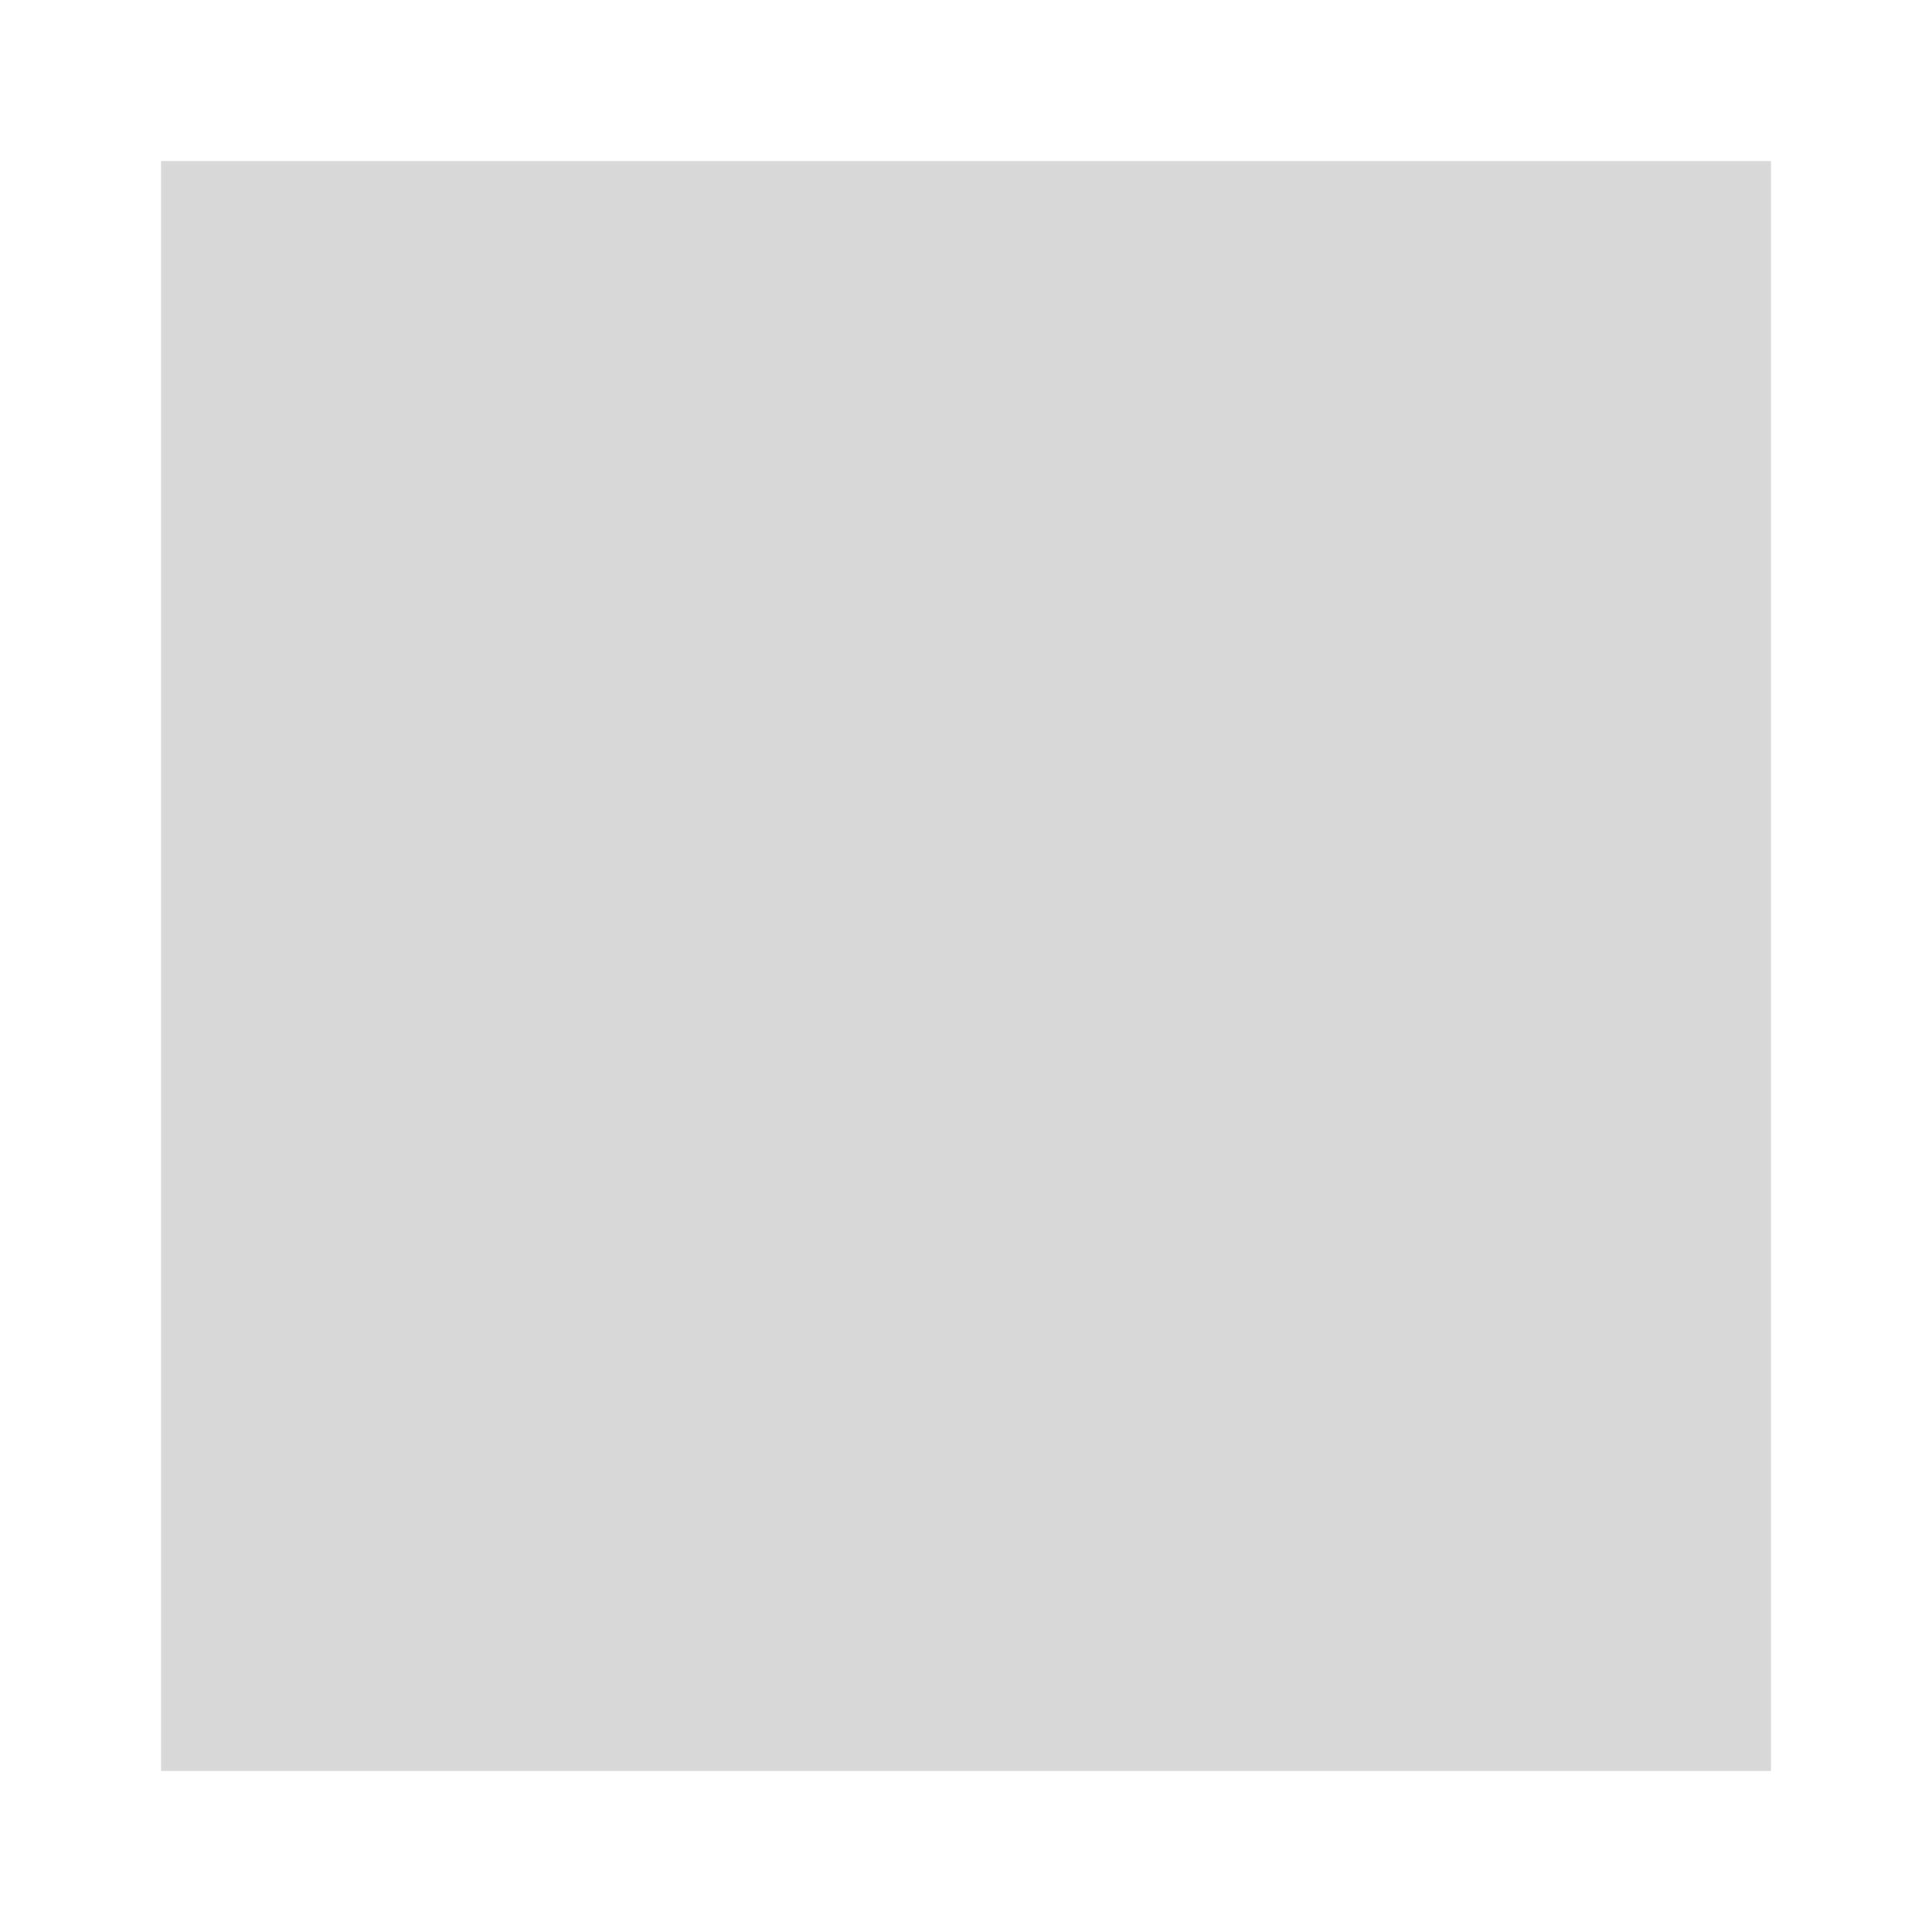
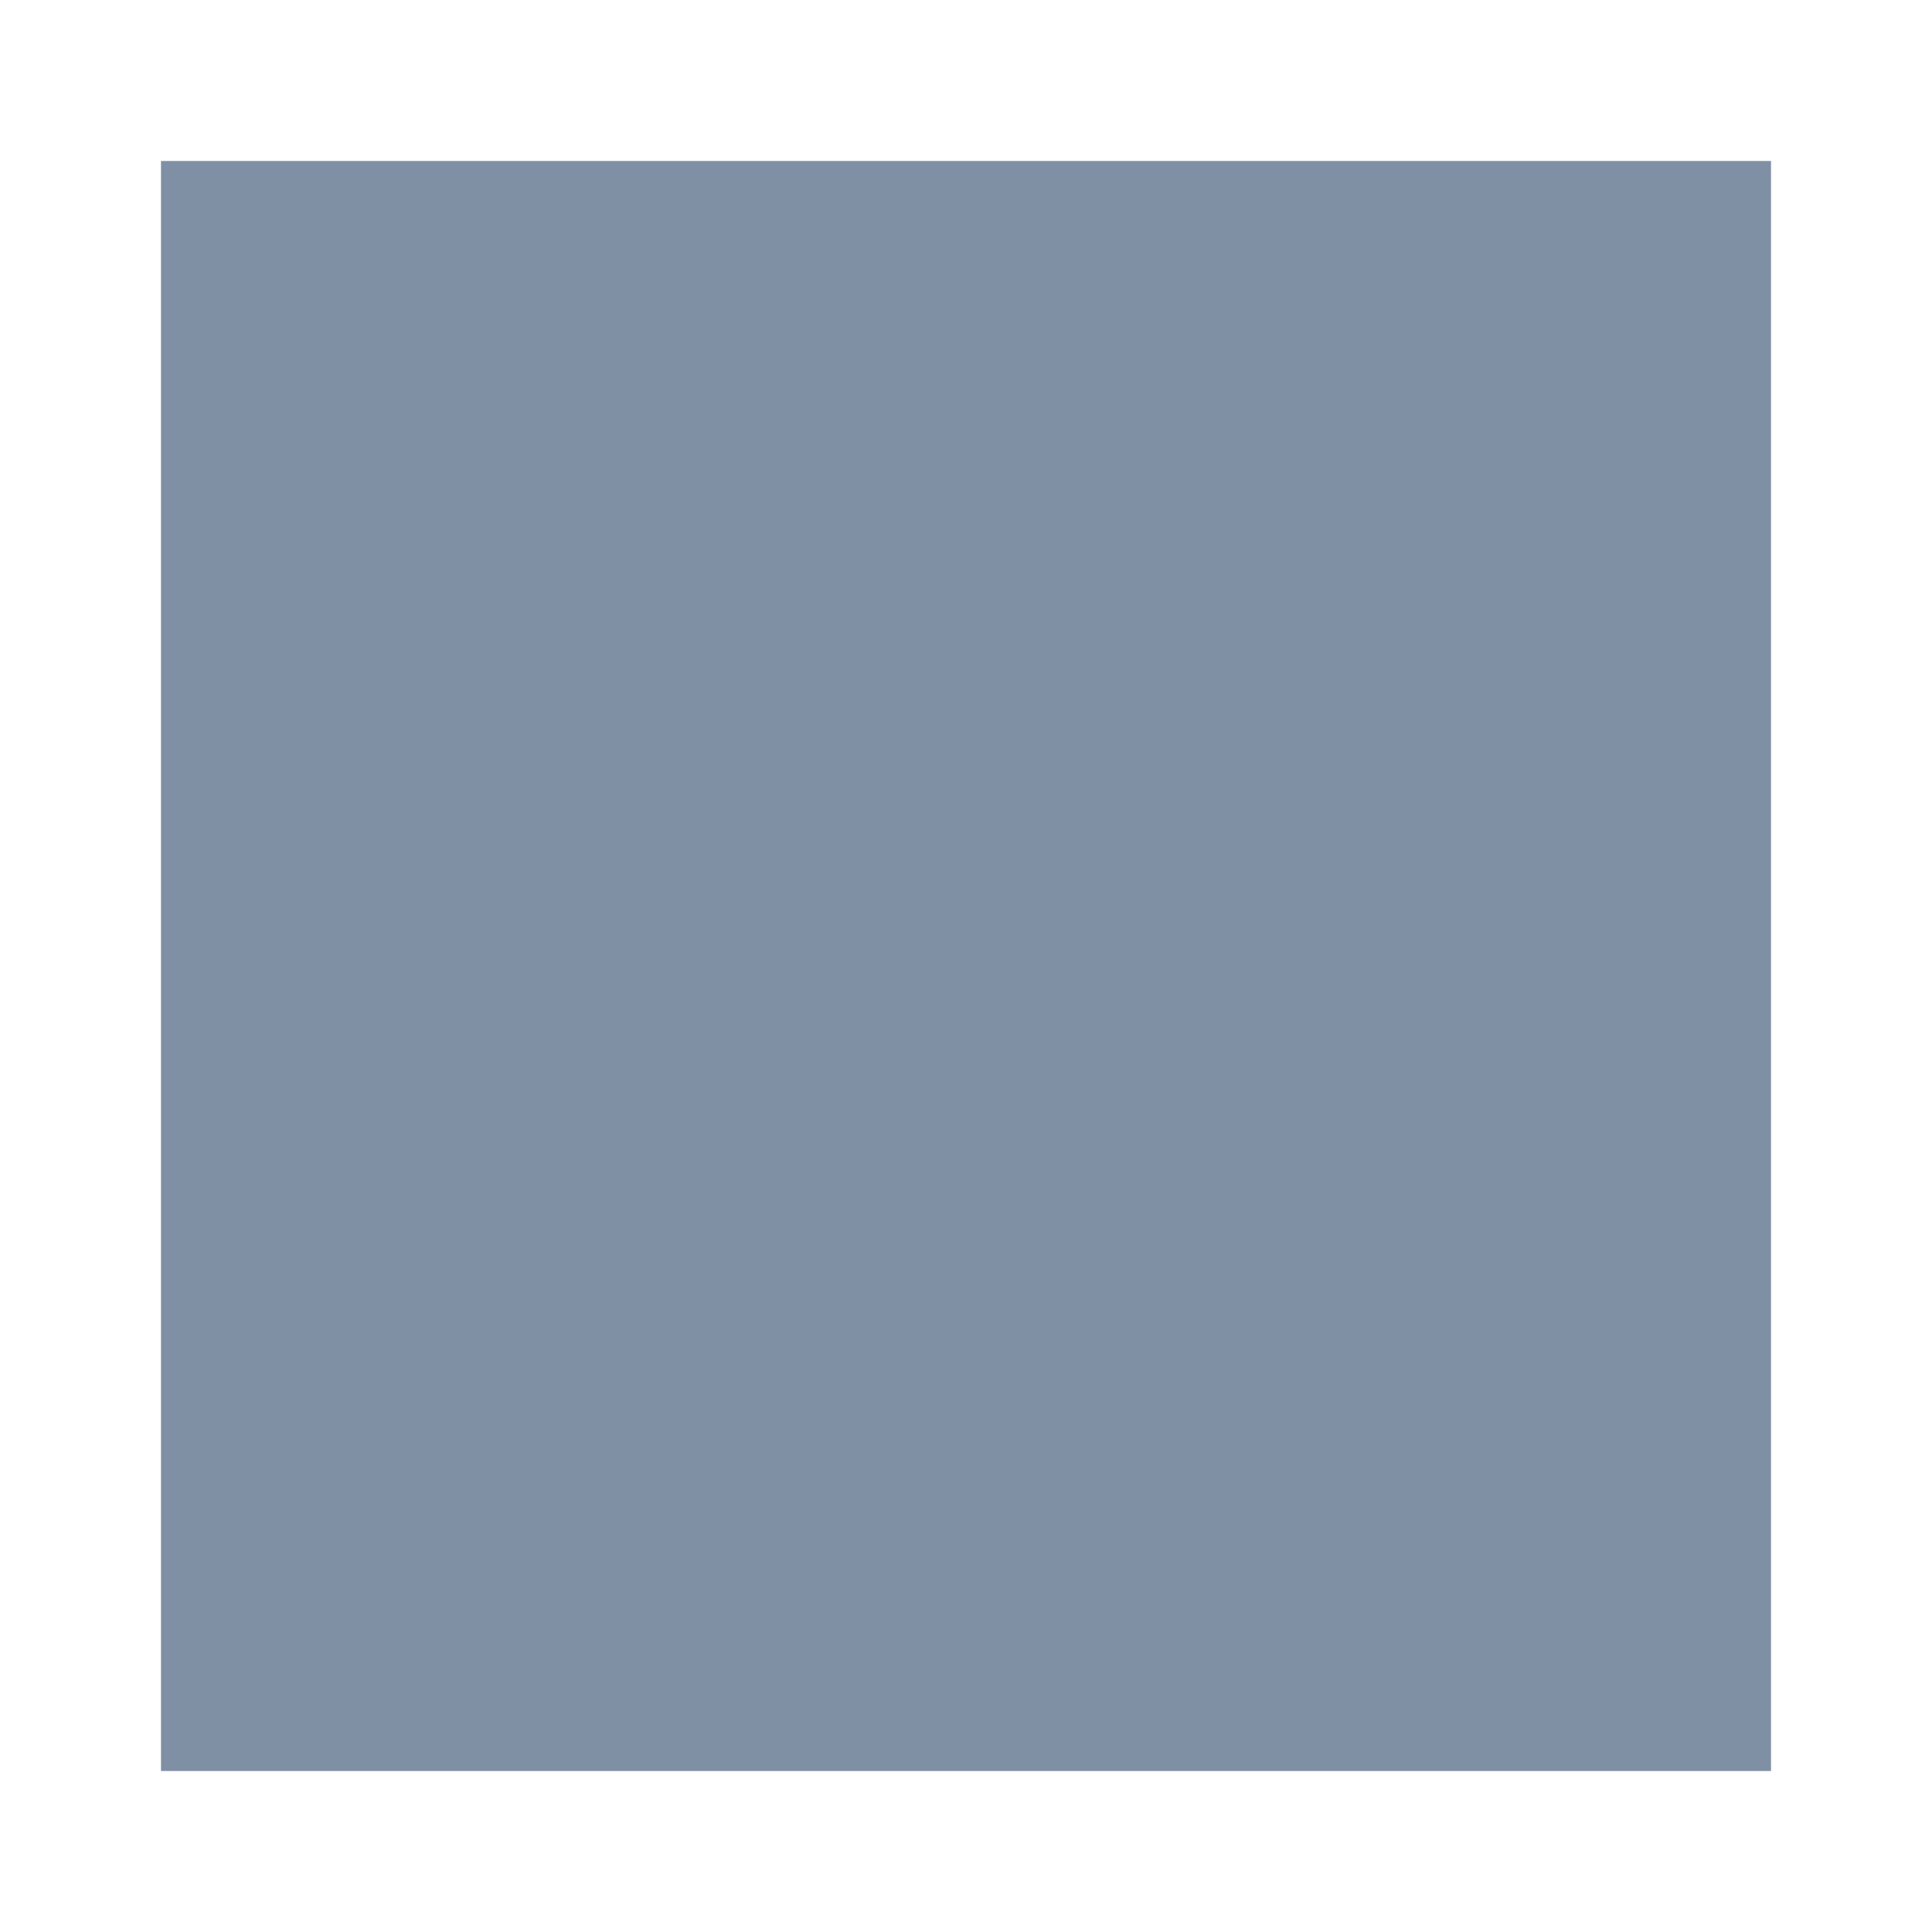
<svg xmlns="http://www.w3.org/2000/svg" width="12" height="12" viewBox="0 0 12 12">
  <g fill="none" fill-rule="evenodd">
    <path fill="#D8D8D8" fill-opacity="0" d="M0 0h12v12H0z" />
-     <path fill="#D8D8D8" d="M1 1h10v10H1z" />
+     <path fill="#7F8FA4" d="M1 1h10v10H1z" />
  </g>
</svg>
